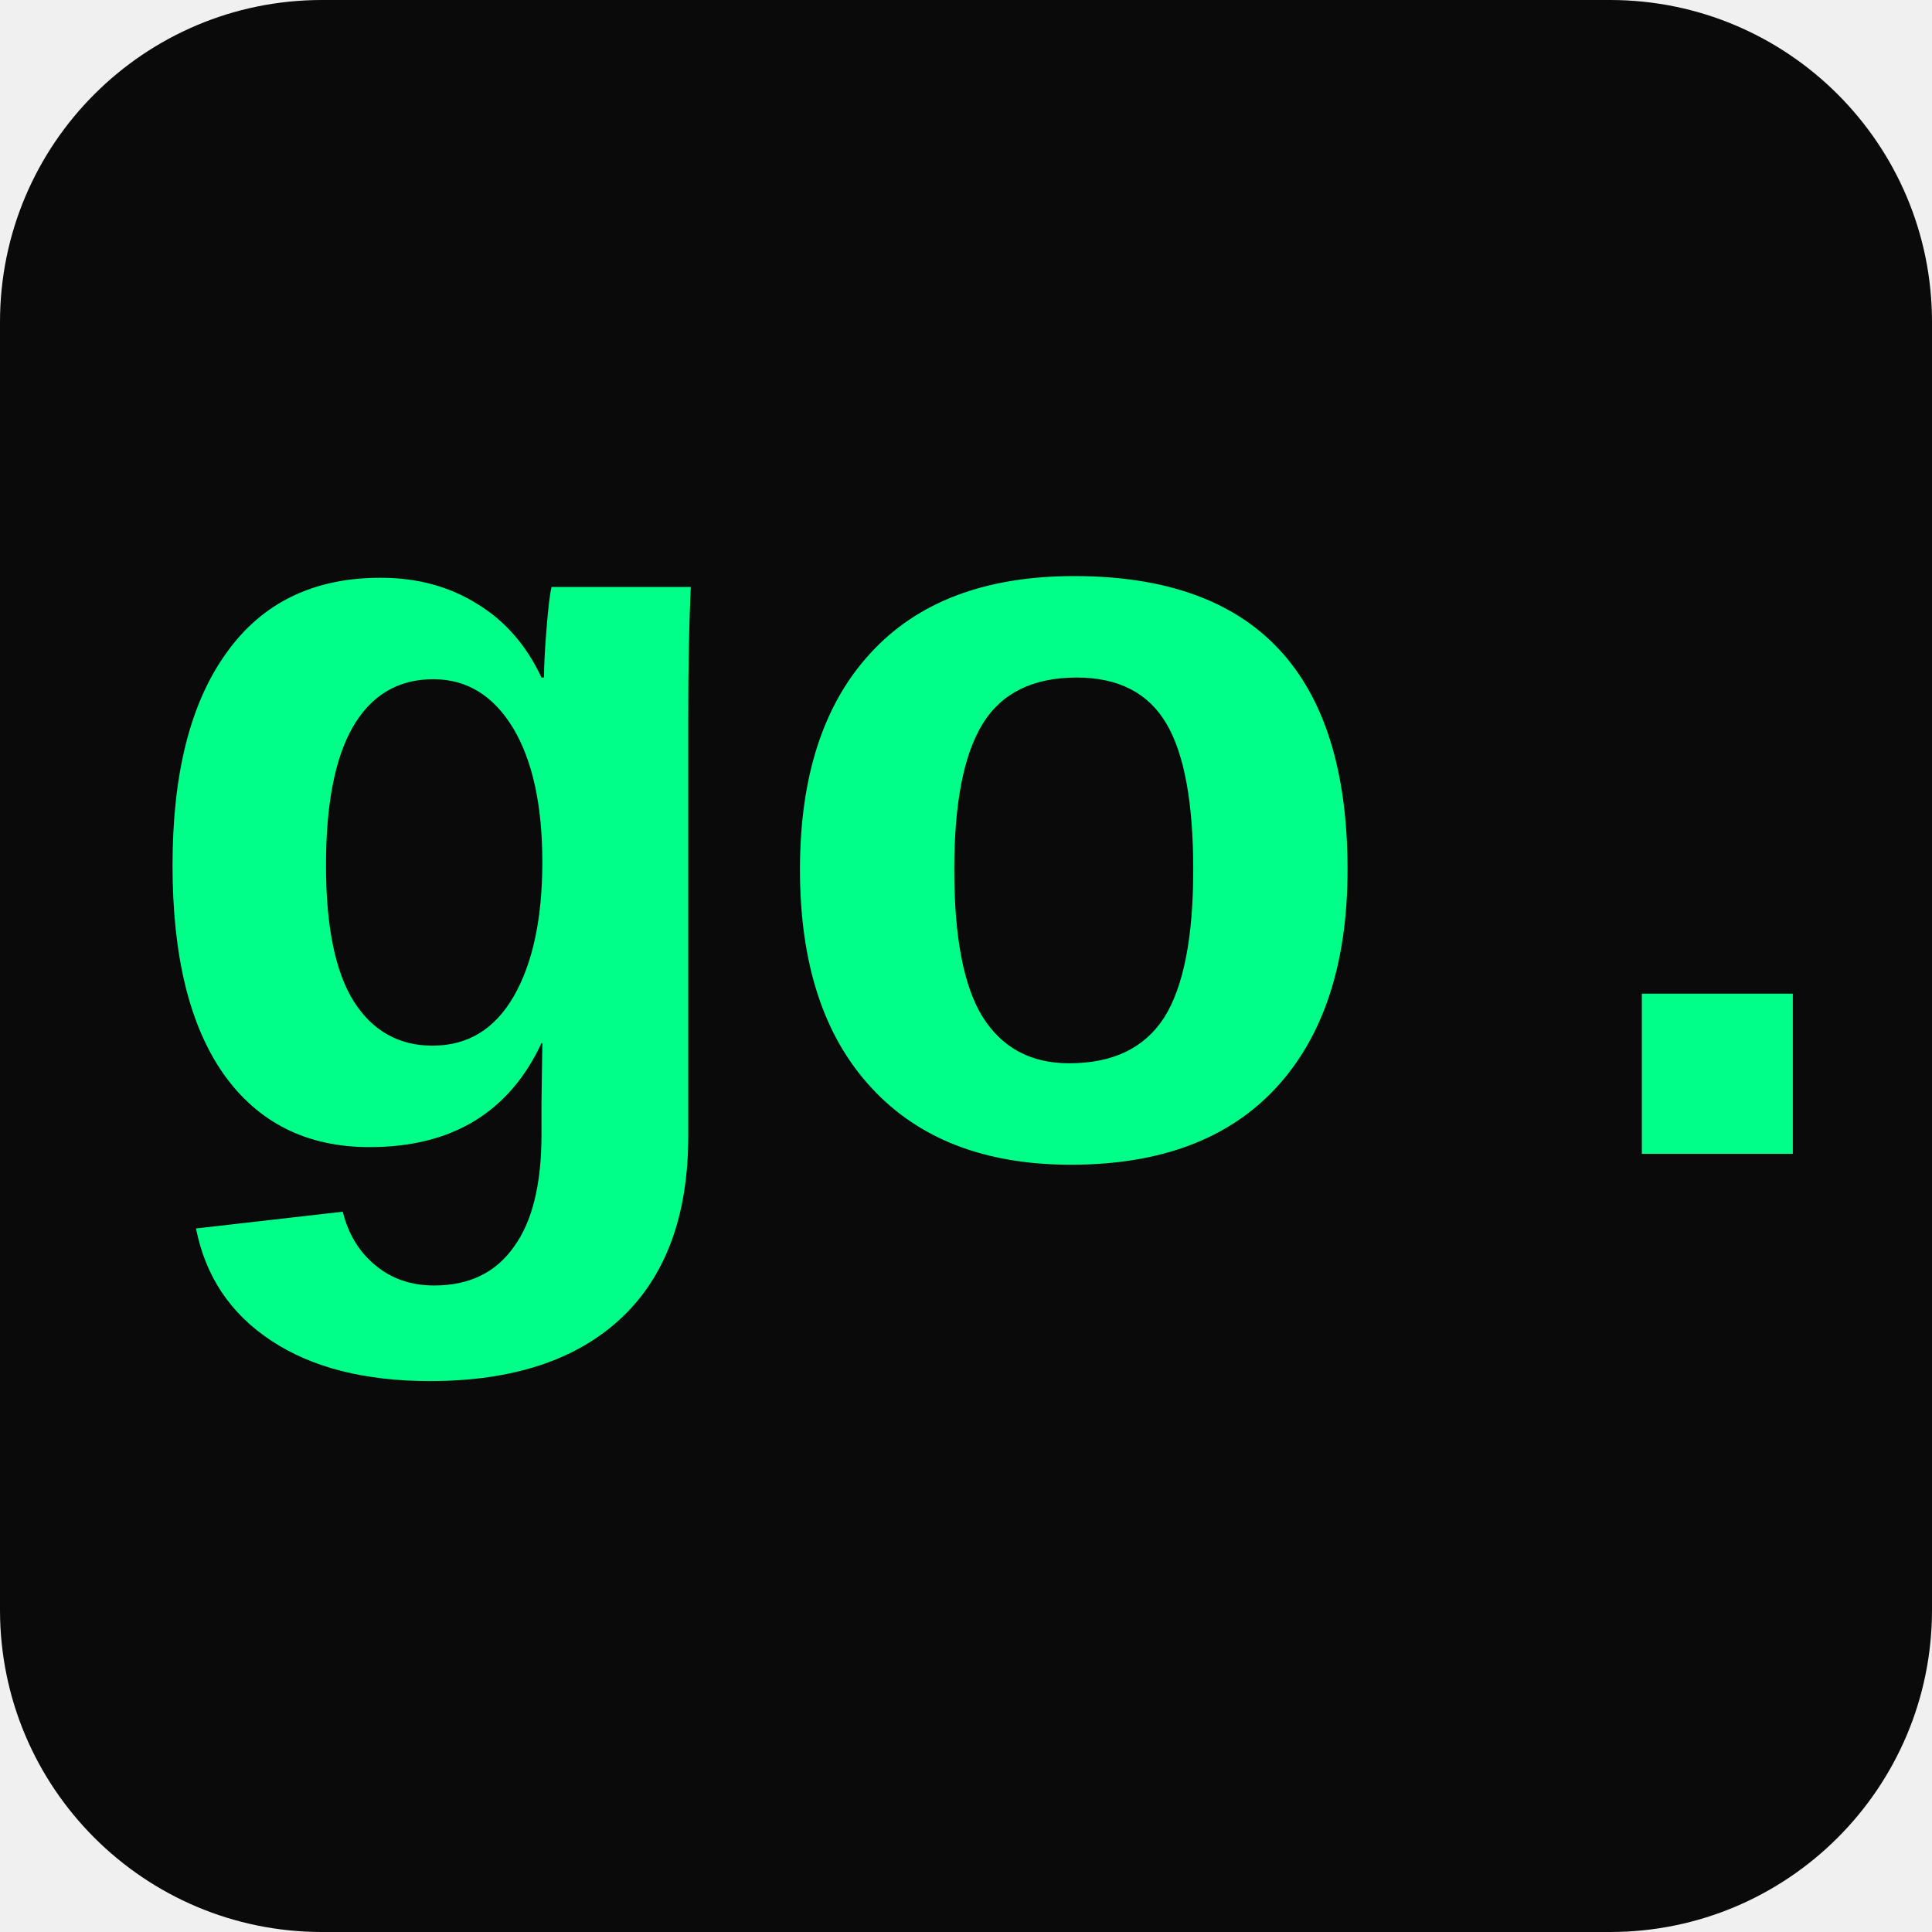
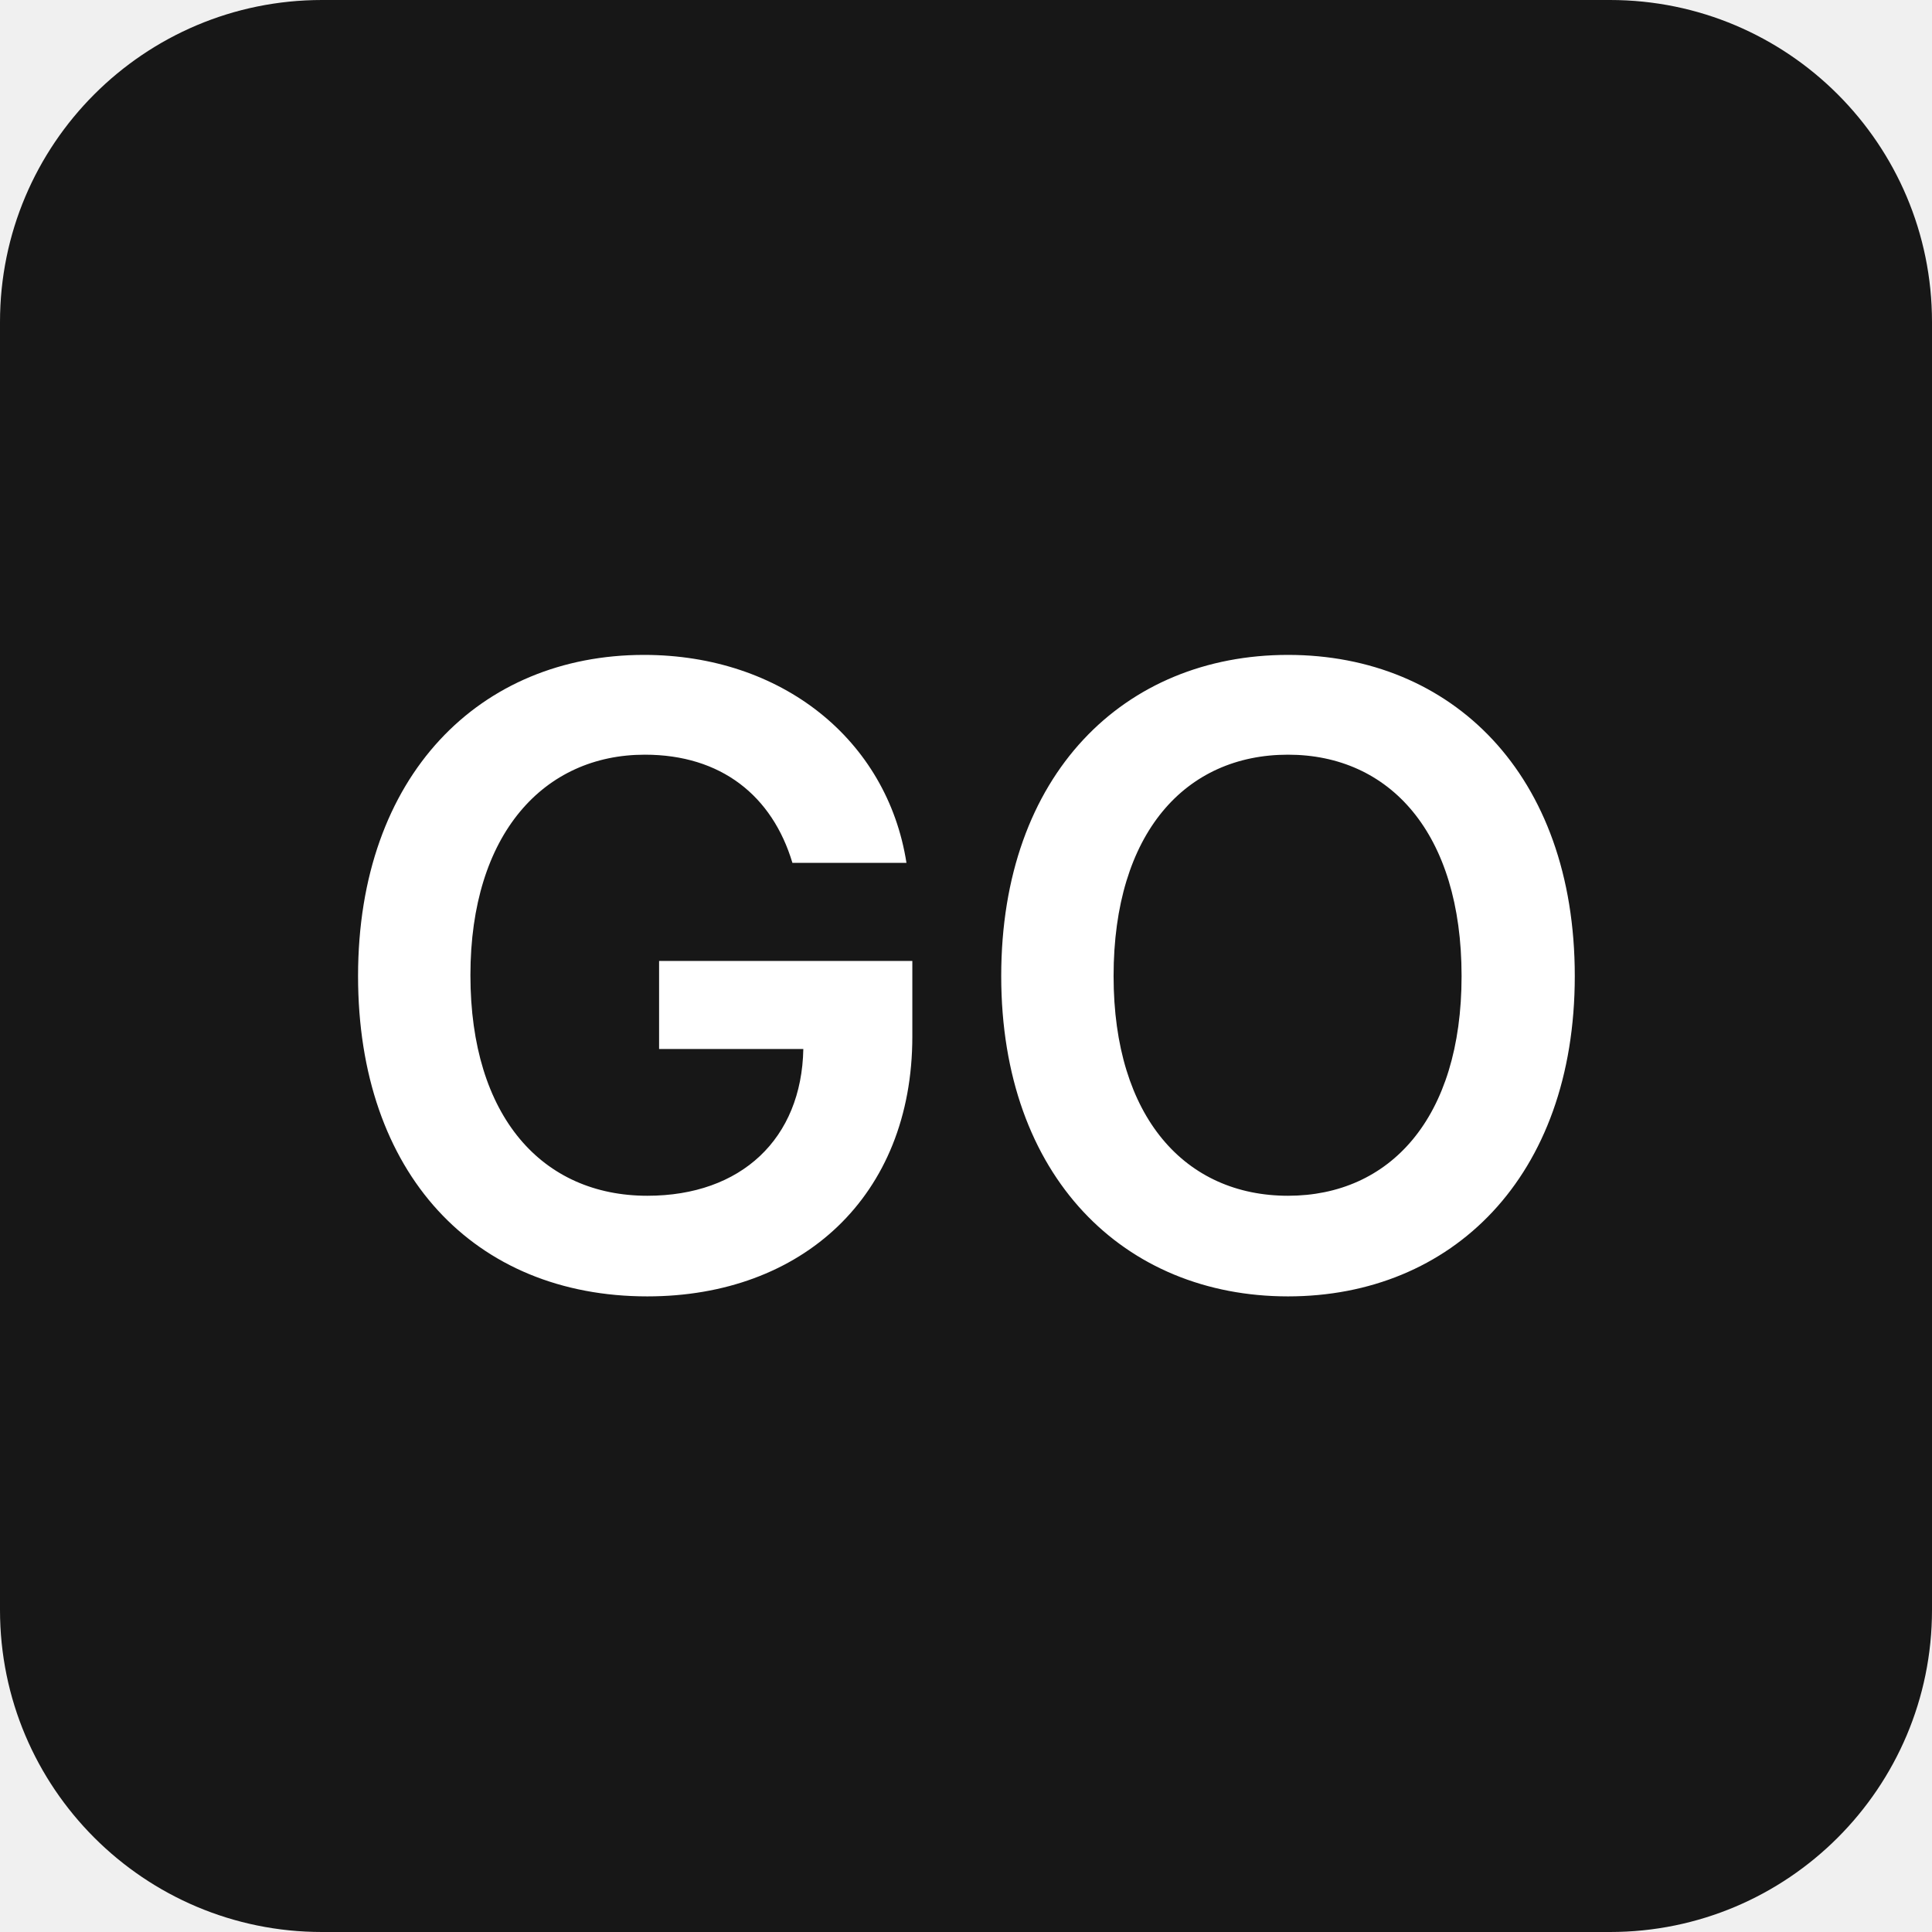
<svg xmlns="http://www.w3.org/2000/svg" viewBox="0 0 36 36" width="36" height="36">
-   <rect width="36" height="36" rx="6" fill="#0a0a0a" />
-   <text x="20" y="21.5" text-anchor="middle" fill="#00ff88" font-family="'Courier New', monospace" font-size="20" font-weight="700">go.</text>
+   <rect width="36" height="36" rx="6" fill="#171717" />
+   <text x="18" y="24" text-anchor="middle" fill="#ffffff" font-family="system-ui, -apple-system, sans-serif" font-size="16" font-weight="600">GO</text>
</svg>
